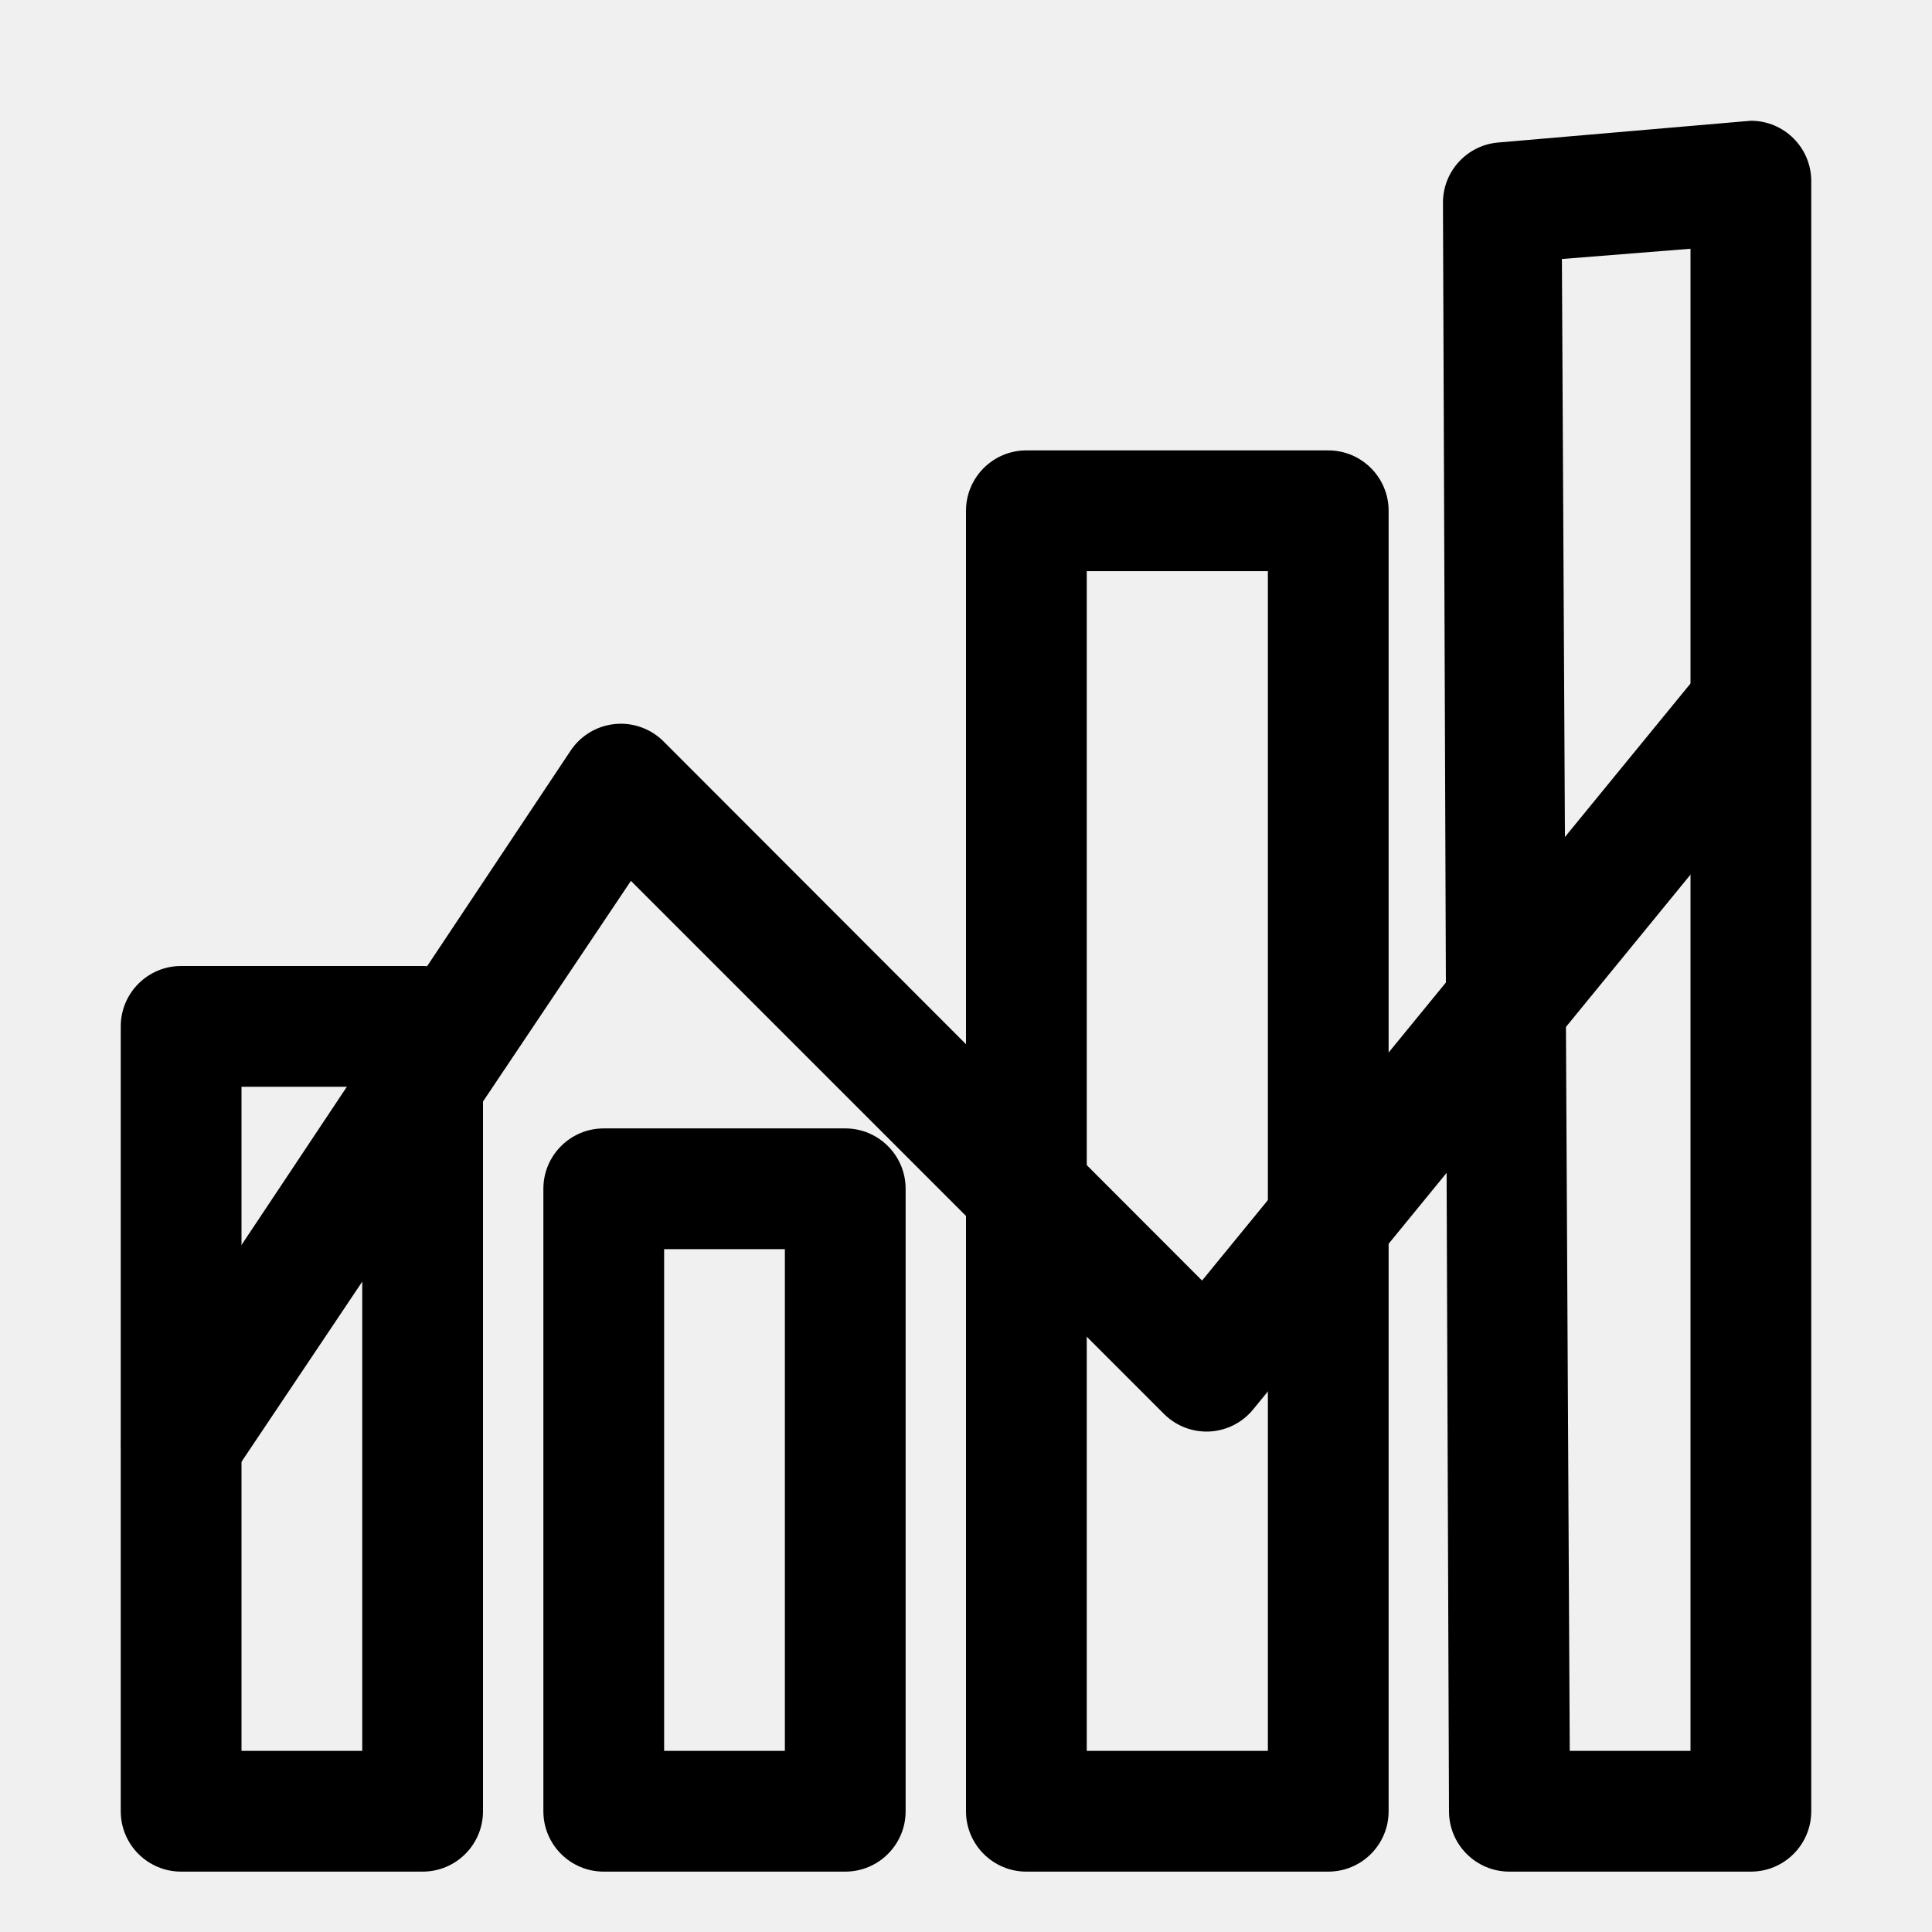
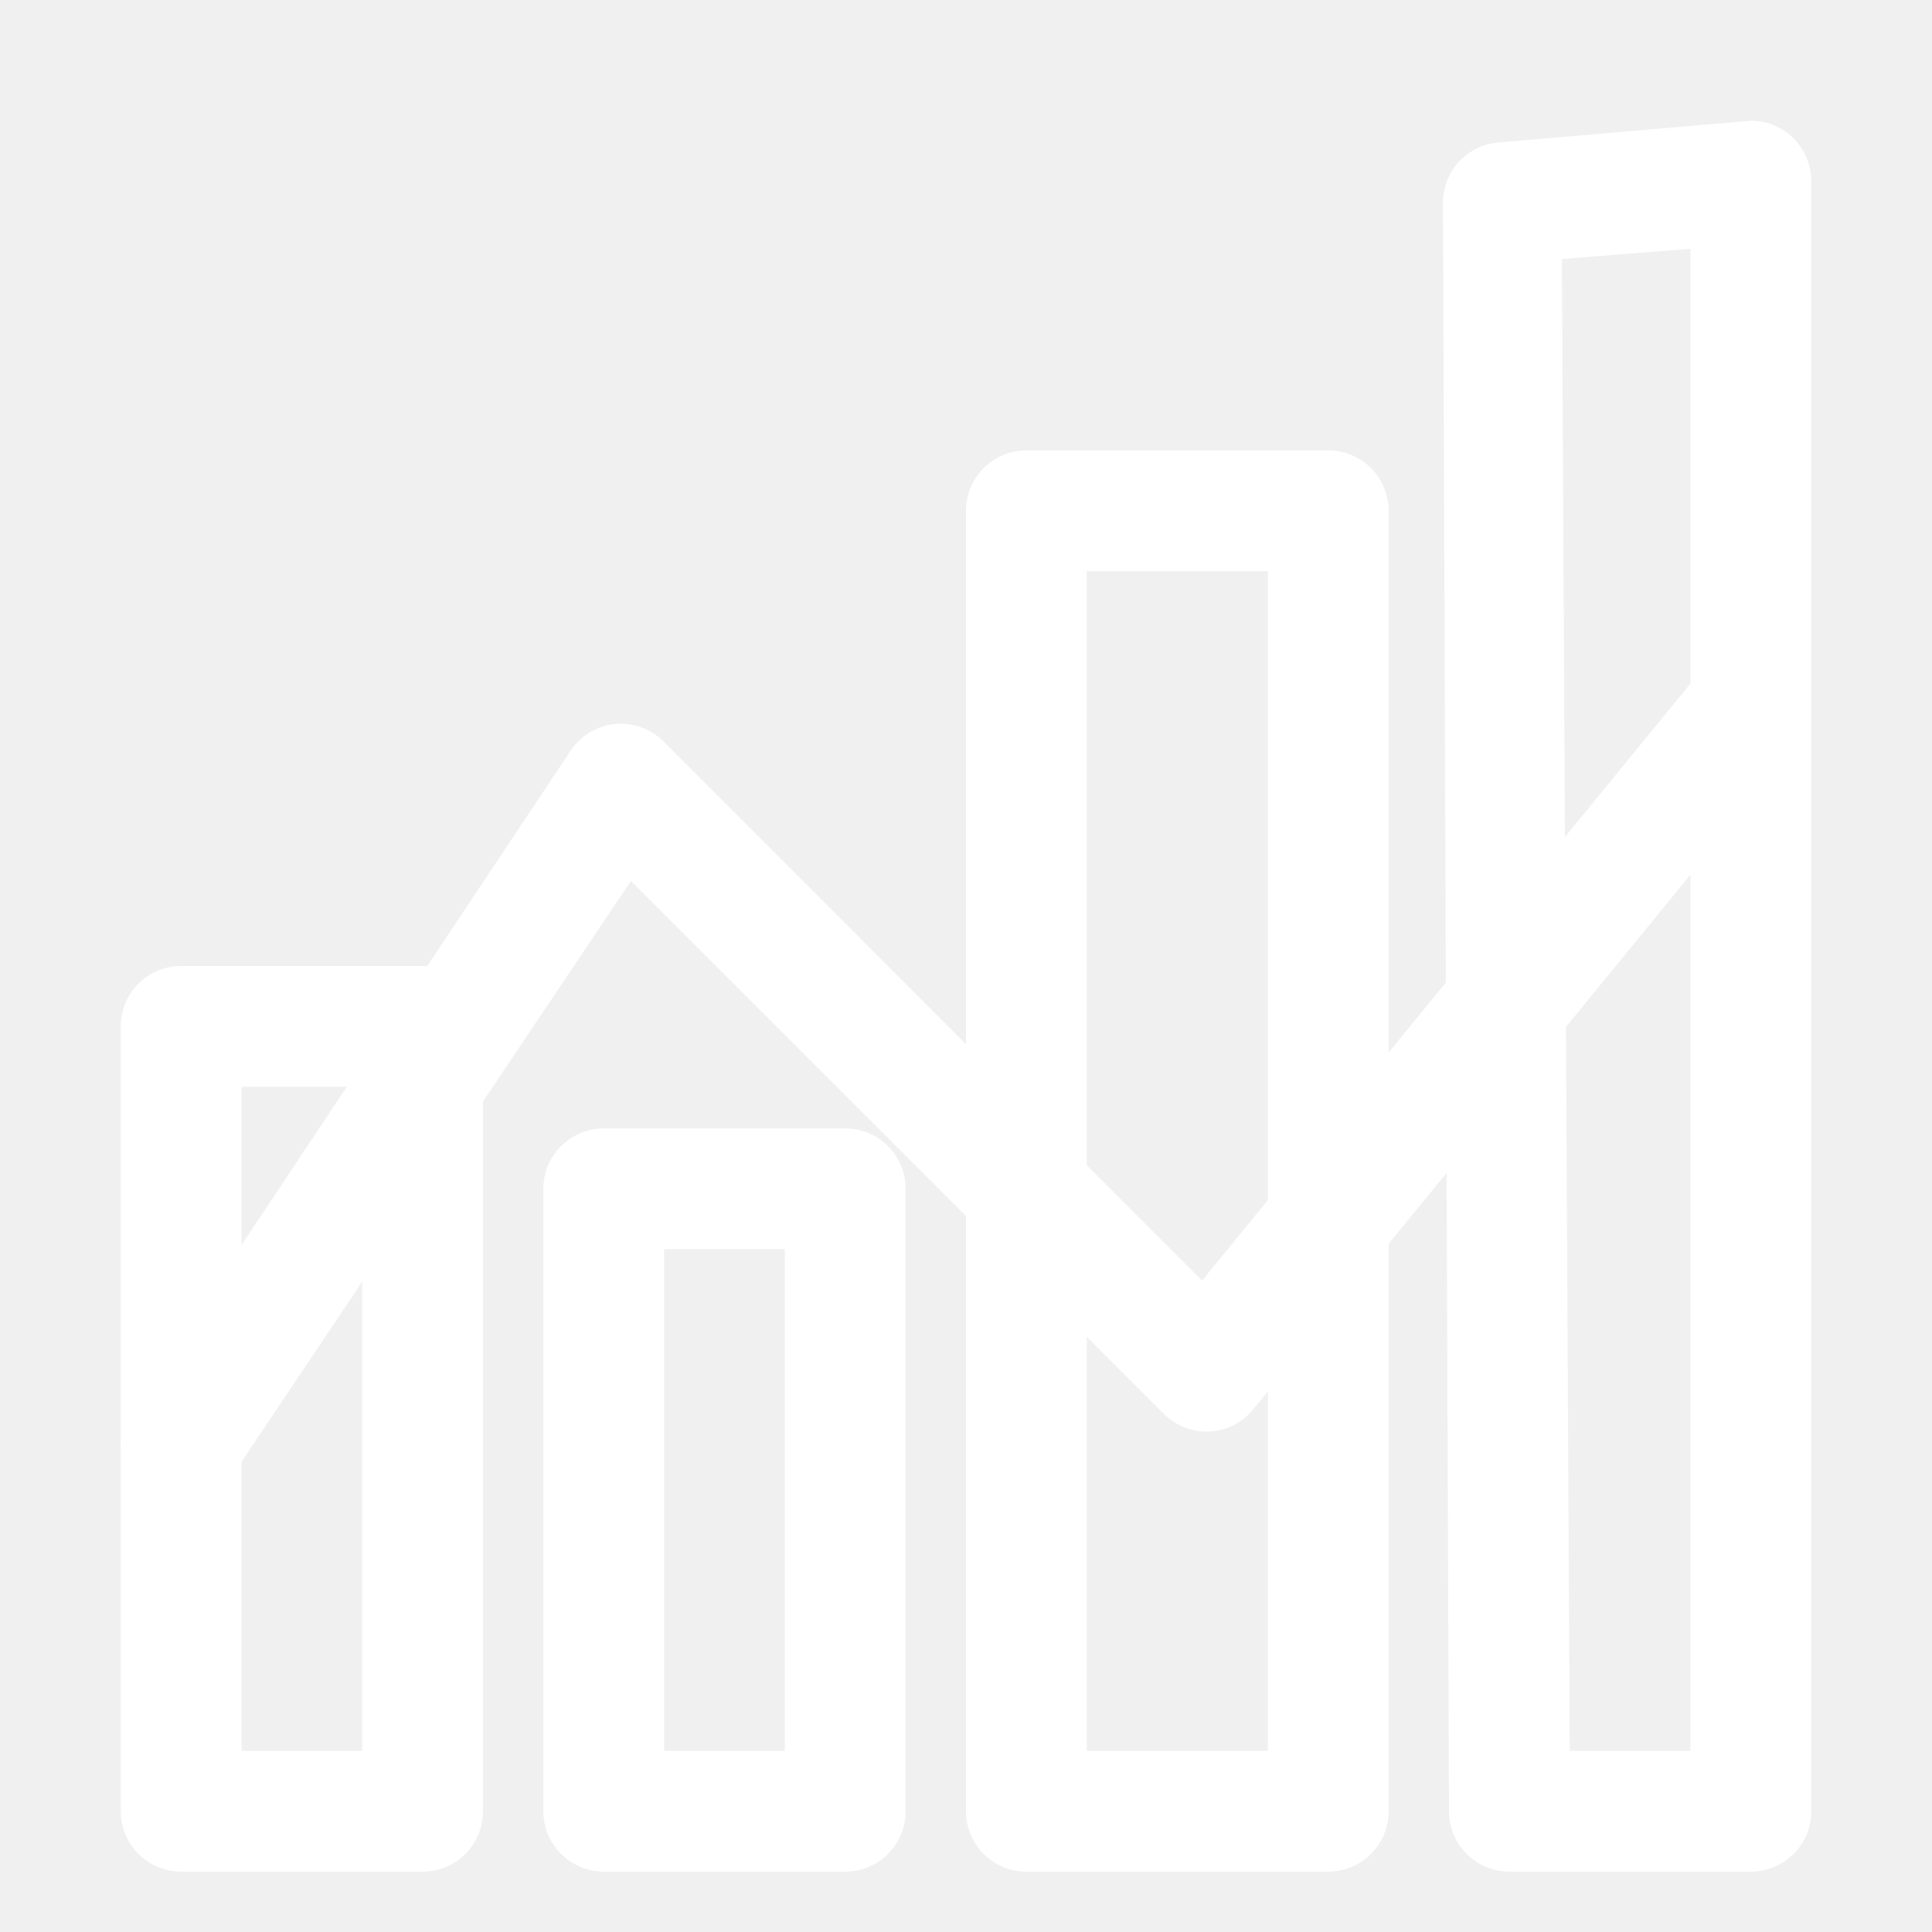
<svg xmlns="http://www.w3.org/2000/svg" id="Warstwa_1" data-name="Warstwa 1" viewBox="0 0 32 32">
-   <path d="M7,31H3a1,1,0,0,1-1-1V17a1,1,0,0,1,1-1H7a1,1,0,0,1,1,1V30A1,1,0,0,1,7,31ZM4,29H6V18H4Z" />
-   <path d="M14,31H10a1,1,0,0,1-1-1V19.69a1,1,0,0,1,1-1h4a1,1,0,0,1,1,1V30A1,1,0,0,1,14,31Zm-3-2h2V20.69H11Z" />
-   <path d="M22,31H17a1,1,0,0,1-1-1V8.46a1,1,0,0,1,1-1h5a1,1,0,0,1,1,1V30A1,1,0,0,1,22,31Zm-4-2h3V9.46H18Z" />
-   <path d="M29,31H25a1,1,0,0,1-1-1L23.9,3.36a1,1,0,0,1,.92-1L29,2A1,1,0,0,1,30,3l0,27A1,1,0,0,1,29,31Zm-3-2h2L28,4.12l-2.13.17Z" />
-   <path d="M3,24.92a1,1,0,0,1-.83-1.55L9.44,12.45A1,1,0,0,1,11,12.29l8.91,8.92,8.05-9.84a1,1,0,0,1,1.55,1.27l-8.75,10.7a1,1,0,0,1-.72.37,1,1,0,0,1-.76-.29l-8.83-8.83L3.82,24.48A1,1,0,0,1,3,24.92Z" />
+   <defs>
+     <style>.cls-1{fill:#fff;}</style>
+   </defs>
+   <path class="cls-1" d="M7,31H3a1,1,0,0,1-1-1V17a1,1,0,0,1,1-1H7a1,1,0,0,1,1,1V30A1,1,0,0,1,7,31ZM4,29H6V18H4Z" />
+   <path class="cls-1" d="M14,31H10a1,1,0,0,1-1-1V19.69a1,1,0,0,1,1-1h4a1,1,0,0,1,1,1V30A1,1,0,0,1,14,31Zm-3-2h2V20.69H11Z" />
+   <path class="cls-1" d="M22,31H17a1,1,0,0,1-1-1V8.46a1,1,0,0,1,1-1h5a1,1,0,0,1,1,1V30A1,1,0,0,1,22,31Zm-4-2h3V9.46H18Z" />
+   <path class="cls-1" d="M29,31H25a1,1,0,0,1-1-1L23.9,3.36a1,1,0,0,1,.92-1L29,2A1,1,0,0,1,30,3l0,27A1,1,0,0,1,29,31Zm-3-2h2L28,4.12l-2.13.17Z" />
+   <path class="cls-1" d="M3,24.92a1,1,0,0,1-.83-1.55L9.44,12.45A1,1,0,0,1,11,12.29l8.91,8.92,8.05-9.84a1,1,0,0,1,1.55,1.27l-8.75,10.7a1,1,0,0,1-.72.37,1,1,0,0,1-.76-.29l-8.83-8.83L3.82,24.48A1,1,0,0,1,3,24.92Z" />
</svg>
